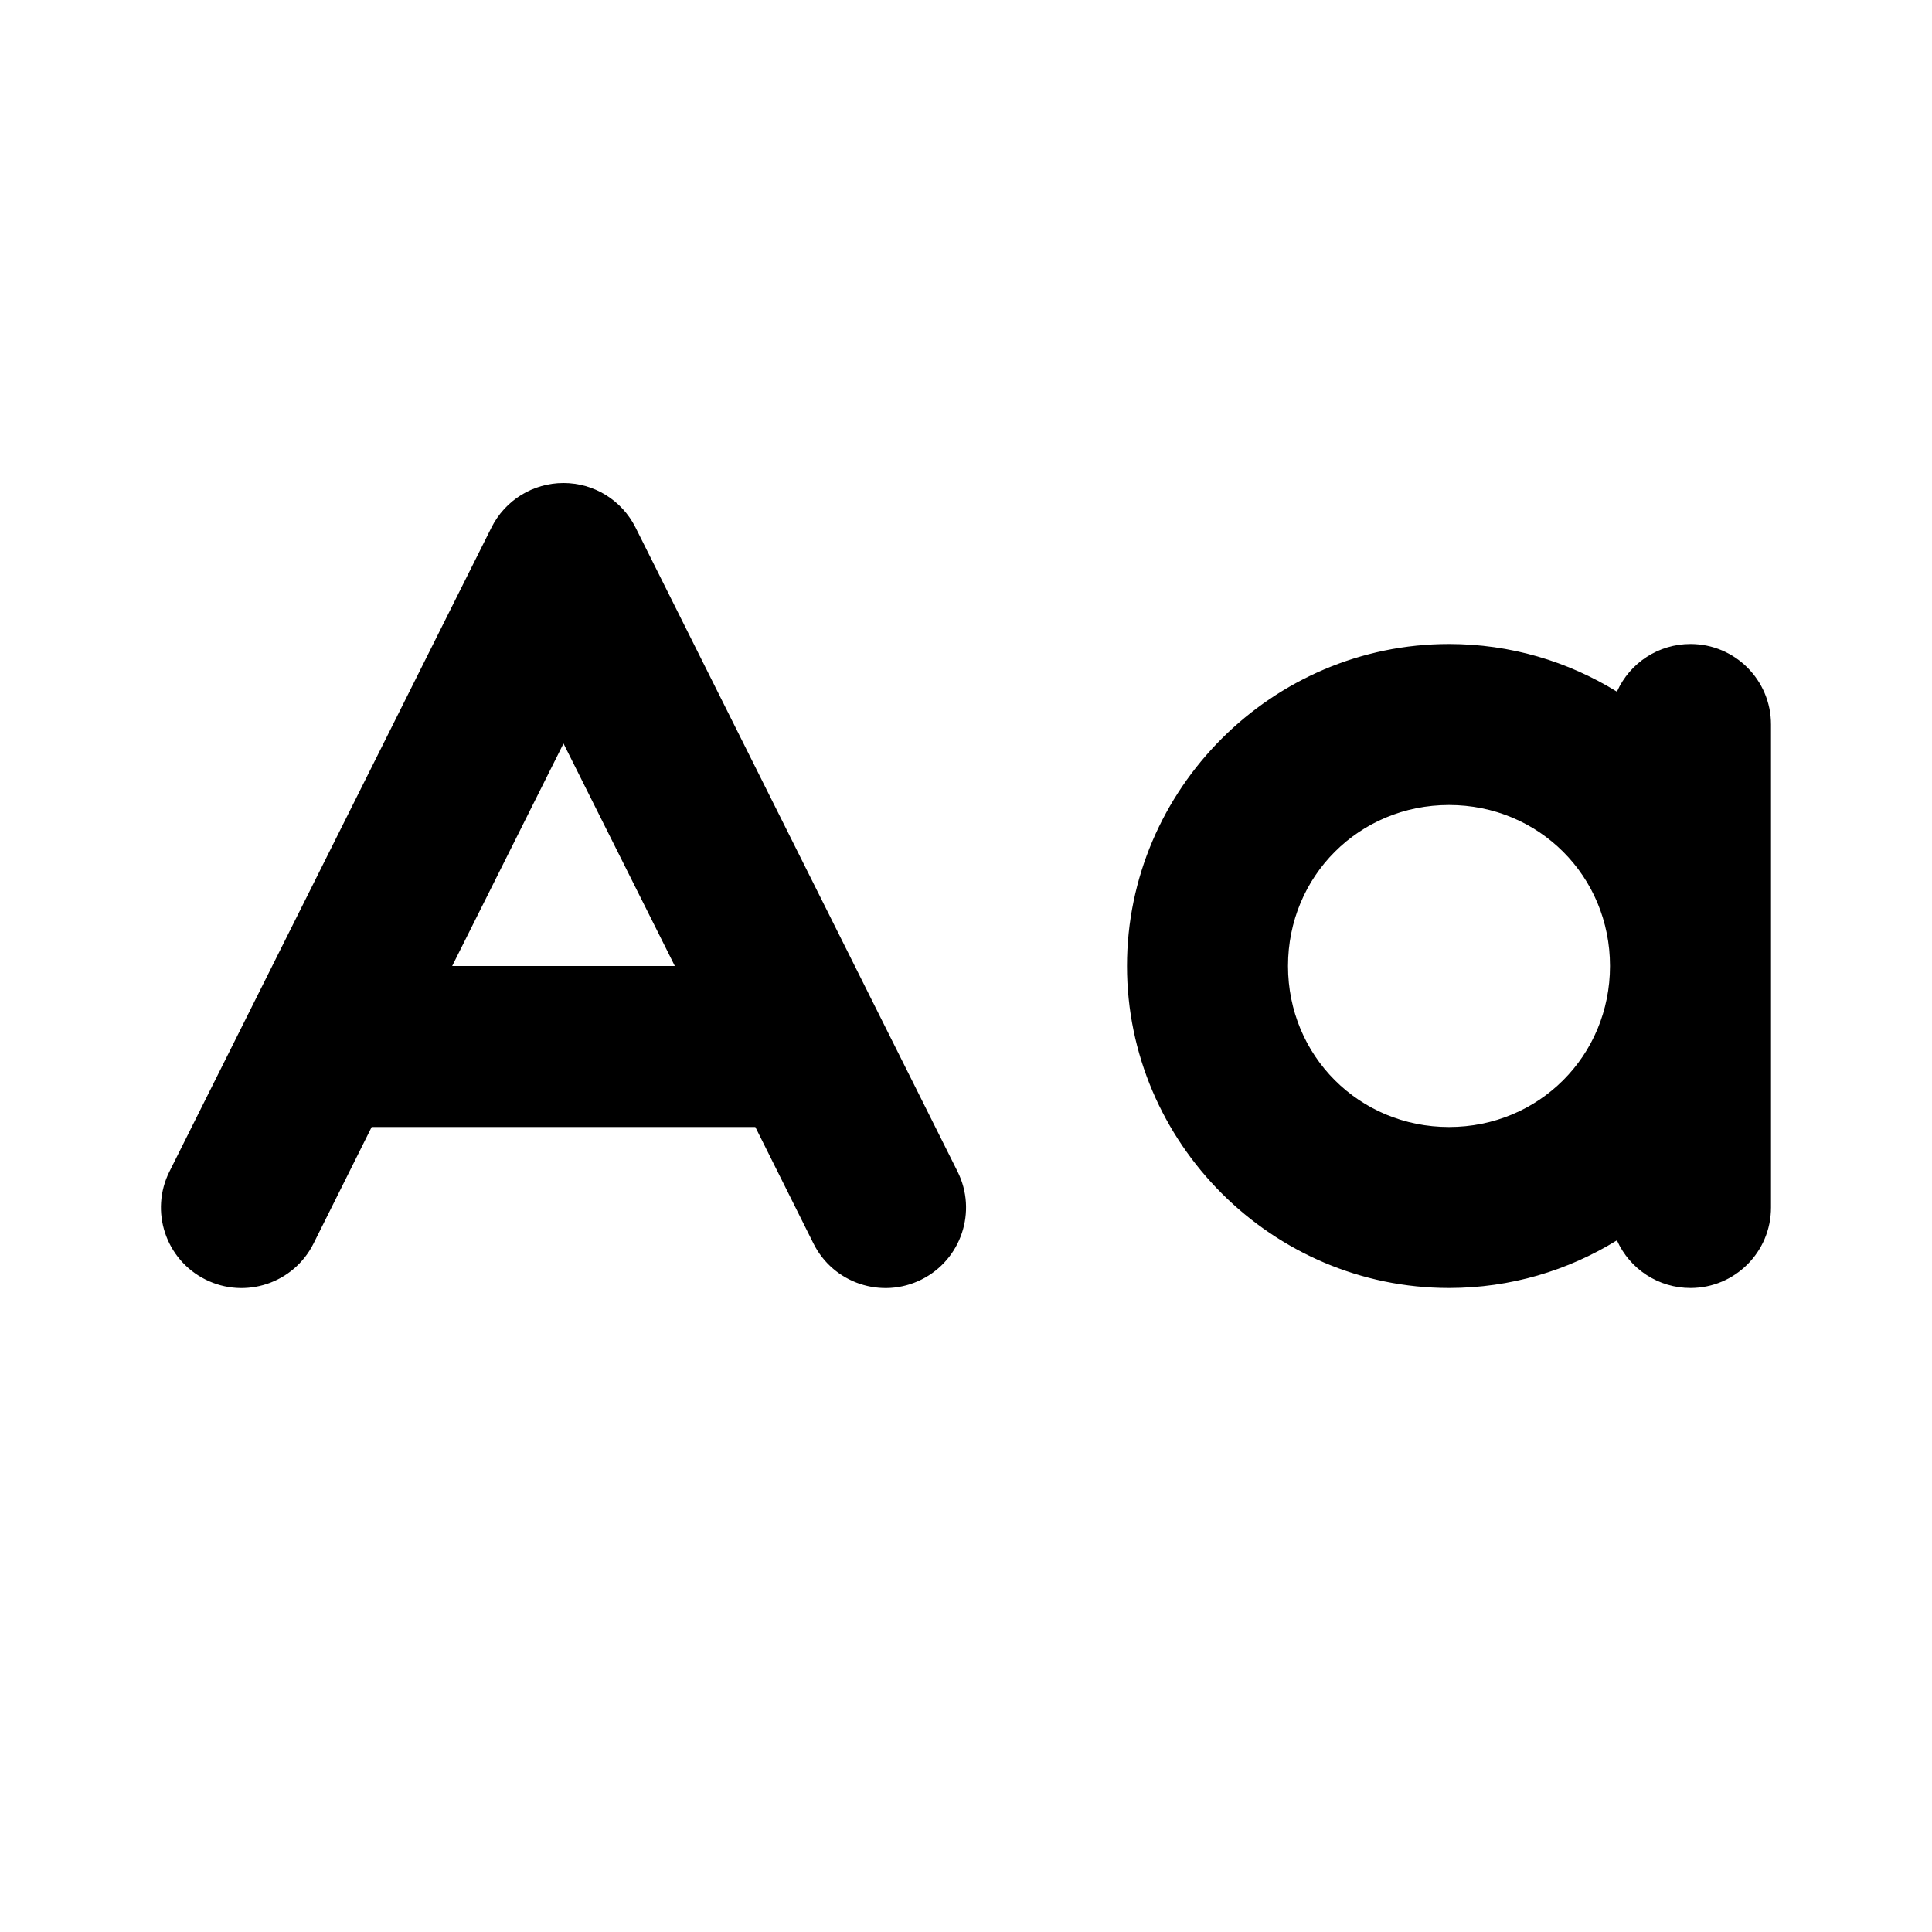
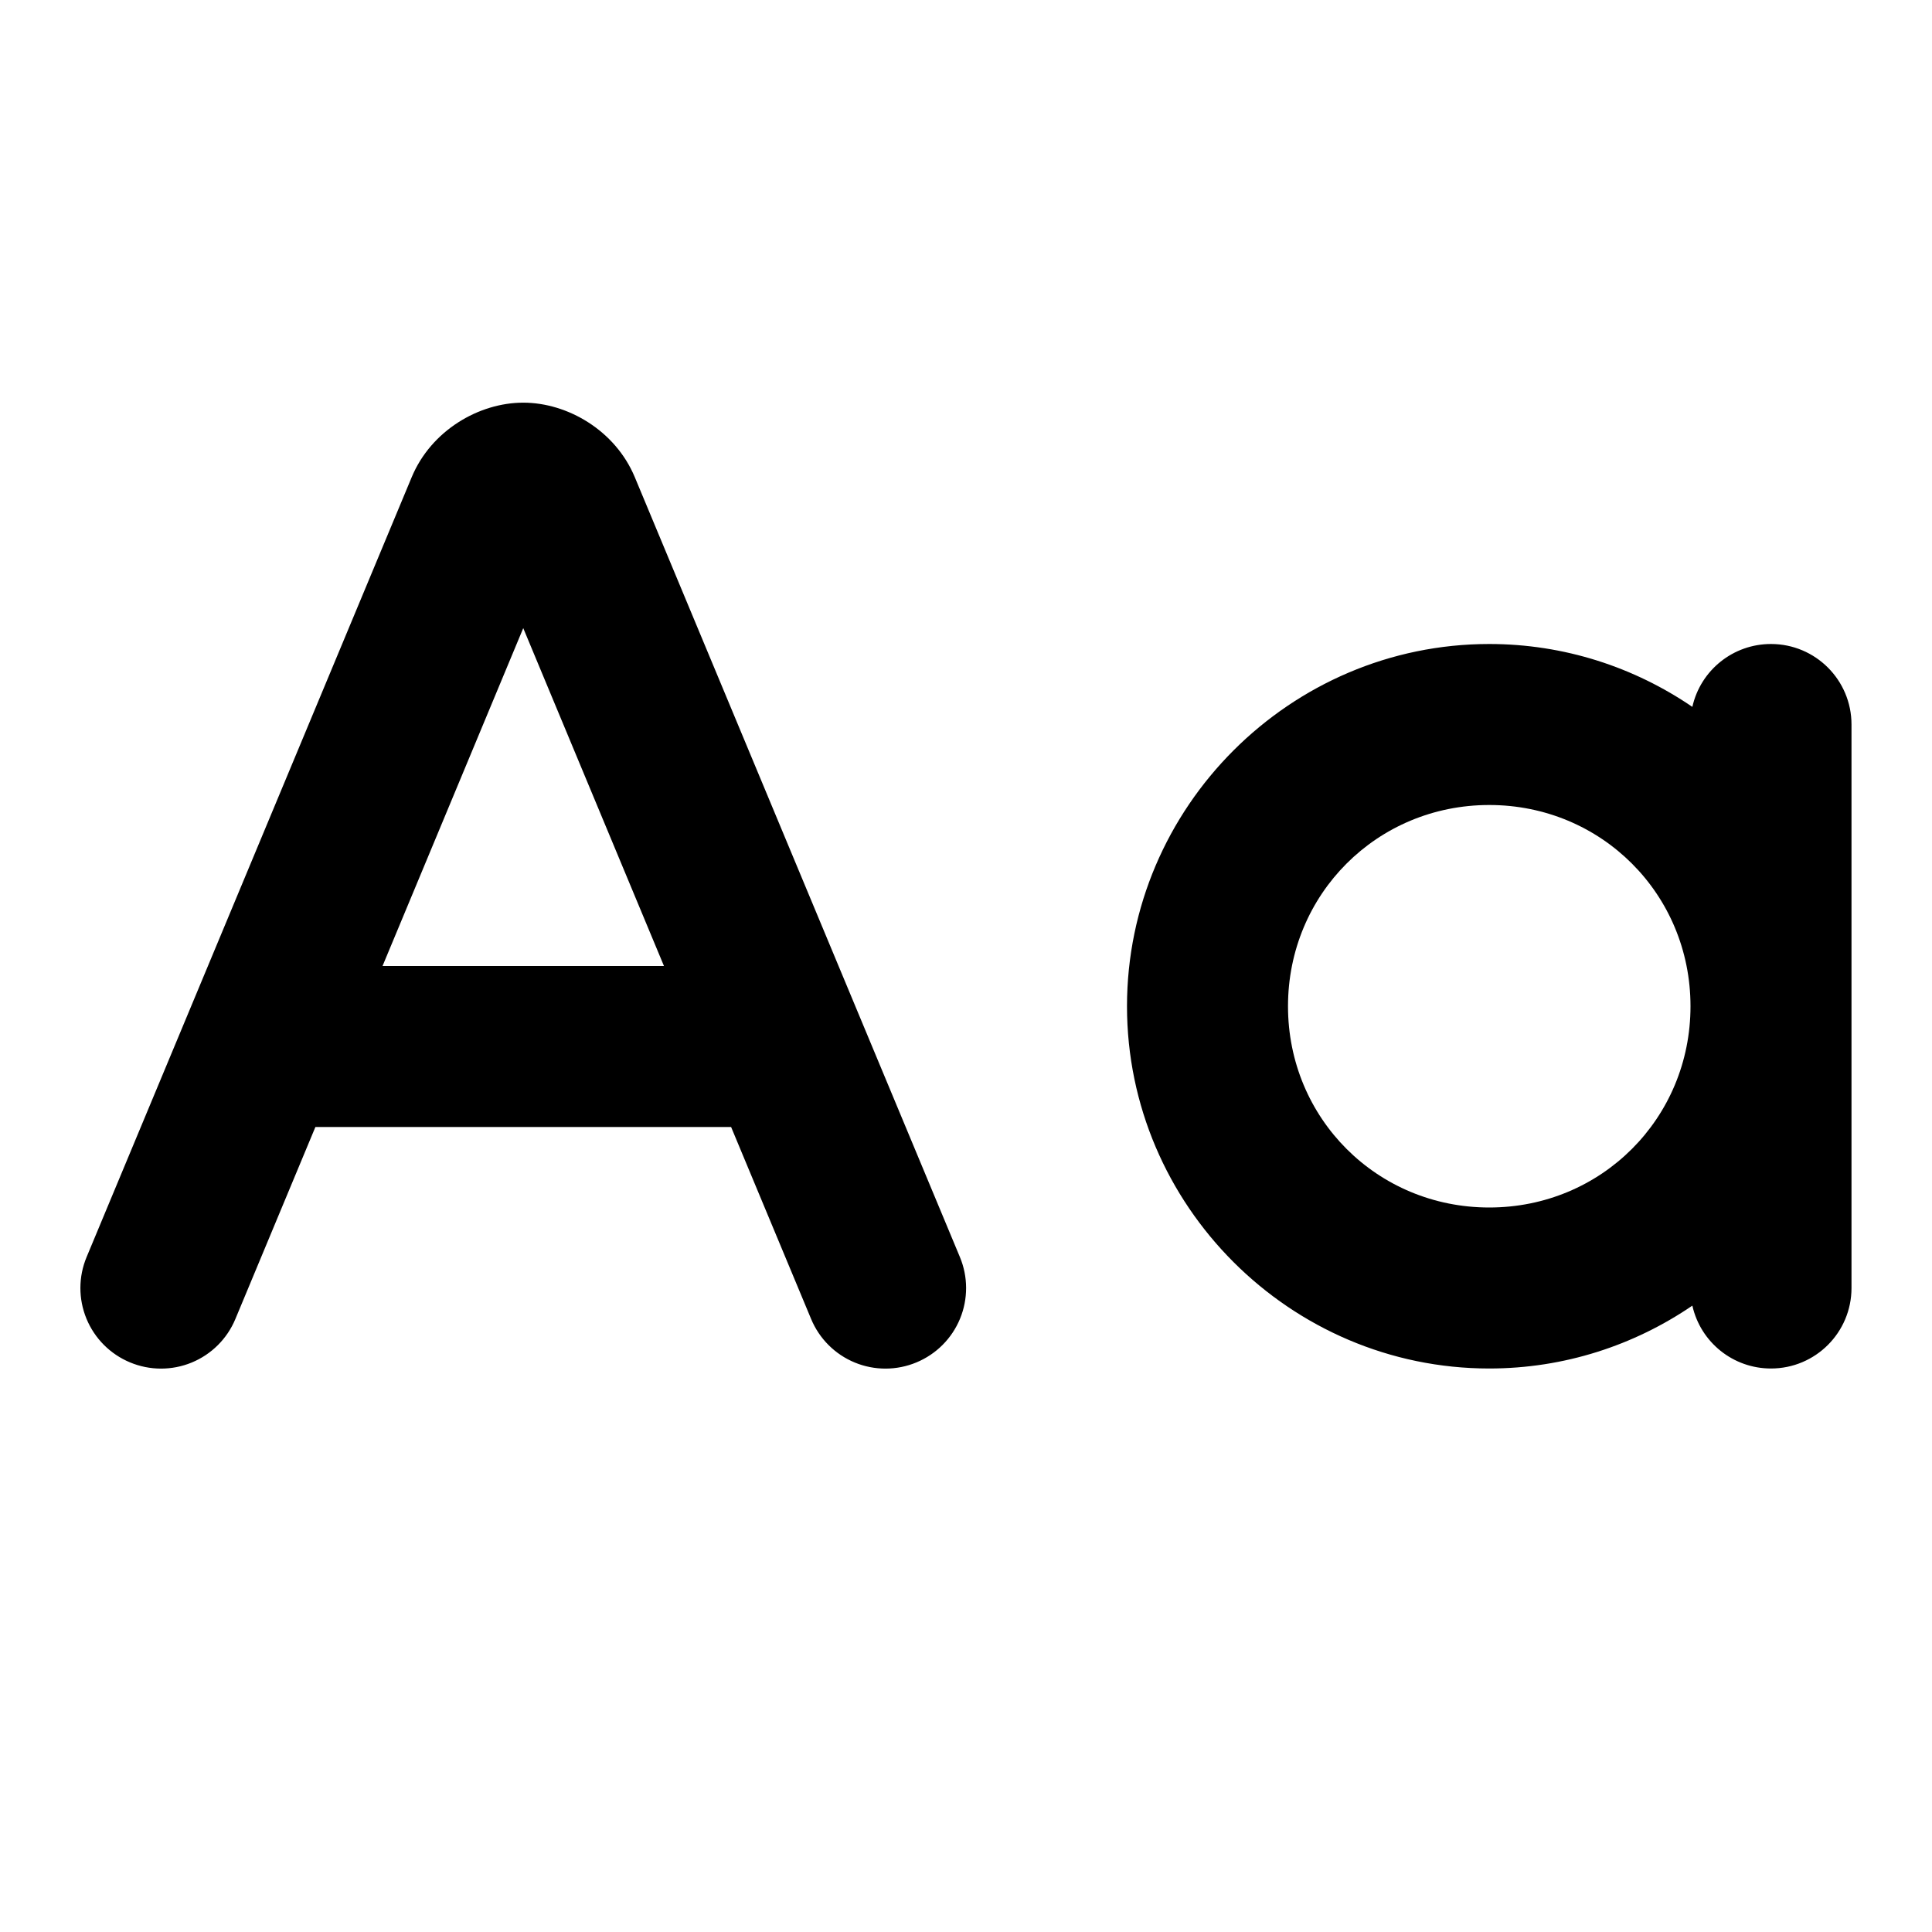
<svg xmlns="http://www.w3.org/2000/svg" width="24" height="24" viewBox="0 0 24 24" fill="currentColor" tags="text,letters,characters,font,typography" categories="text">
-   <path d="M 7 6 A 1 1 0 0 0 6.105 6.553 L 2.105 14.553 A 1 1 0 0 0 2.553 15.895 A 1 1 0 0 0 3.895 15.447 L 4.617 14 L 9.383 14 L 10.105 15.447 A 1 1 0 0 0 11.447 15.895 A 1 1 0 0 0 11.895 14.553 L 7.895 6.553 A 1 1 0 0 0 7 6 z M 18 8 C 15.803 8 14 9.803 14 12 C 14 14.197 15.803 16 18 16 C 18.763 16 19.477 15.784 20.086 15.408 A 1 1 0 0 0 21 16 A 1 1 0 0 0 22 15 L 22 12 L 22 9 A 1 1 0 0 0 21 8 A 1 1 0 0 0 20.086 8.592 C 19.477 8.216 18.763 8 18 8 z M 7 9.236 L 8.383 12 L 5.617 12 L 7 9.236 z M 18 10 C 19.116 10 20 10.884 20 12 C 20 13.116 19.116 14 18 14 C 16.884 14 16 13.116 16 12 C 16 10.884 16.884 10 18 10 z " />
+   <path d="M 6.5 5.002 C 5.948 5.002 5.356 5.349 5.115 5.926 L 1.076 15.615 A 1 1 0 0 0 1.615 16.924 A 1 1 0 0 0 2.924 16.385 L 3.918 14 L 9.082 14 L 10.076 16.385 A 1 1 0 0 0 11.385 16.924 A 1 1 0 0 0 11.924 15.615 L 7.885 5.926 C 7.644 5.349 7.052 5.002 6.5 5.002 z M 6.5 7.803 L 8.248 12 L 4.752 12 L 6.5 7.803 z M 18.5 8 C 16.027 8 14 10.027 14 12.5 C 14 14.973 16.027 17 18.5 17 C 19.433 17 20.302 16.711 21.023 16.219 A 1 1 0 0 0 22 17 A 1 1 0 0 0 23 16 L 23 12.5 L 23 9 A 1 1 0 0 0 22 8 A 1 1 0 0 0 21.023 8.781 C 20.302 8.289 19.433 8 18.5 8 z M 18.5 10 C 19.893 10 21 11.107 21 12.5 C 21 13.893 19.893 15 18.5 15 C 17.107 15 16 13.893 16 12.5 C 16 11.107 17.107 10 18.5 10 z " />
</svg>
